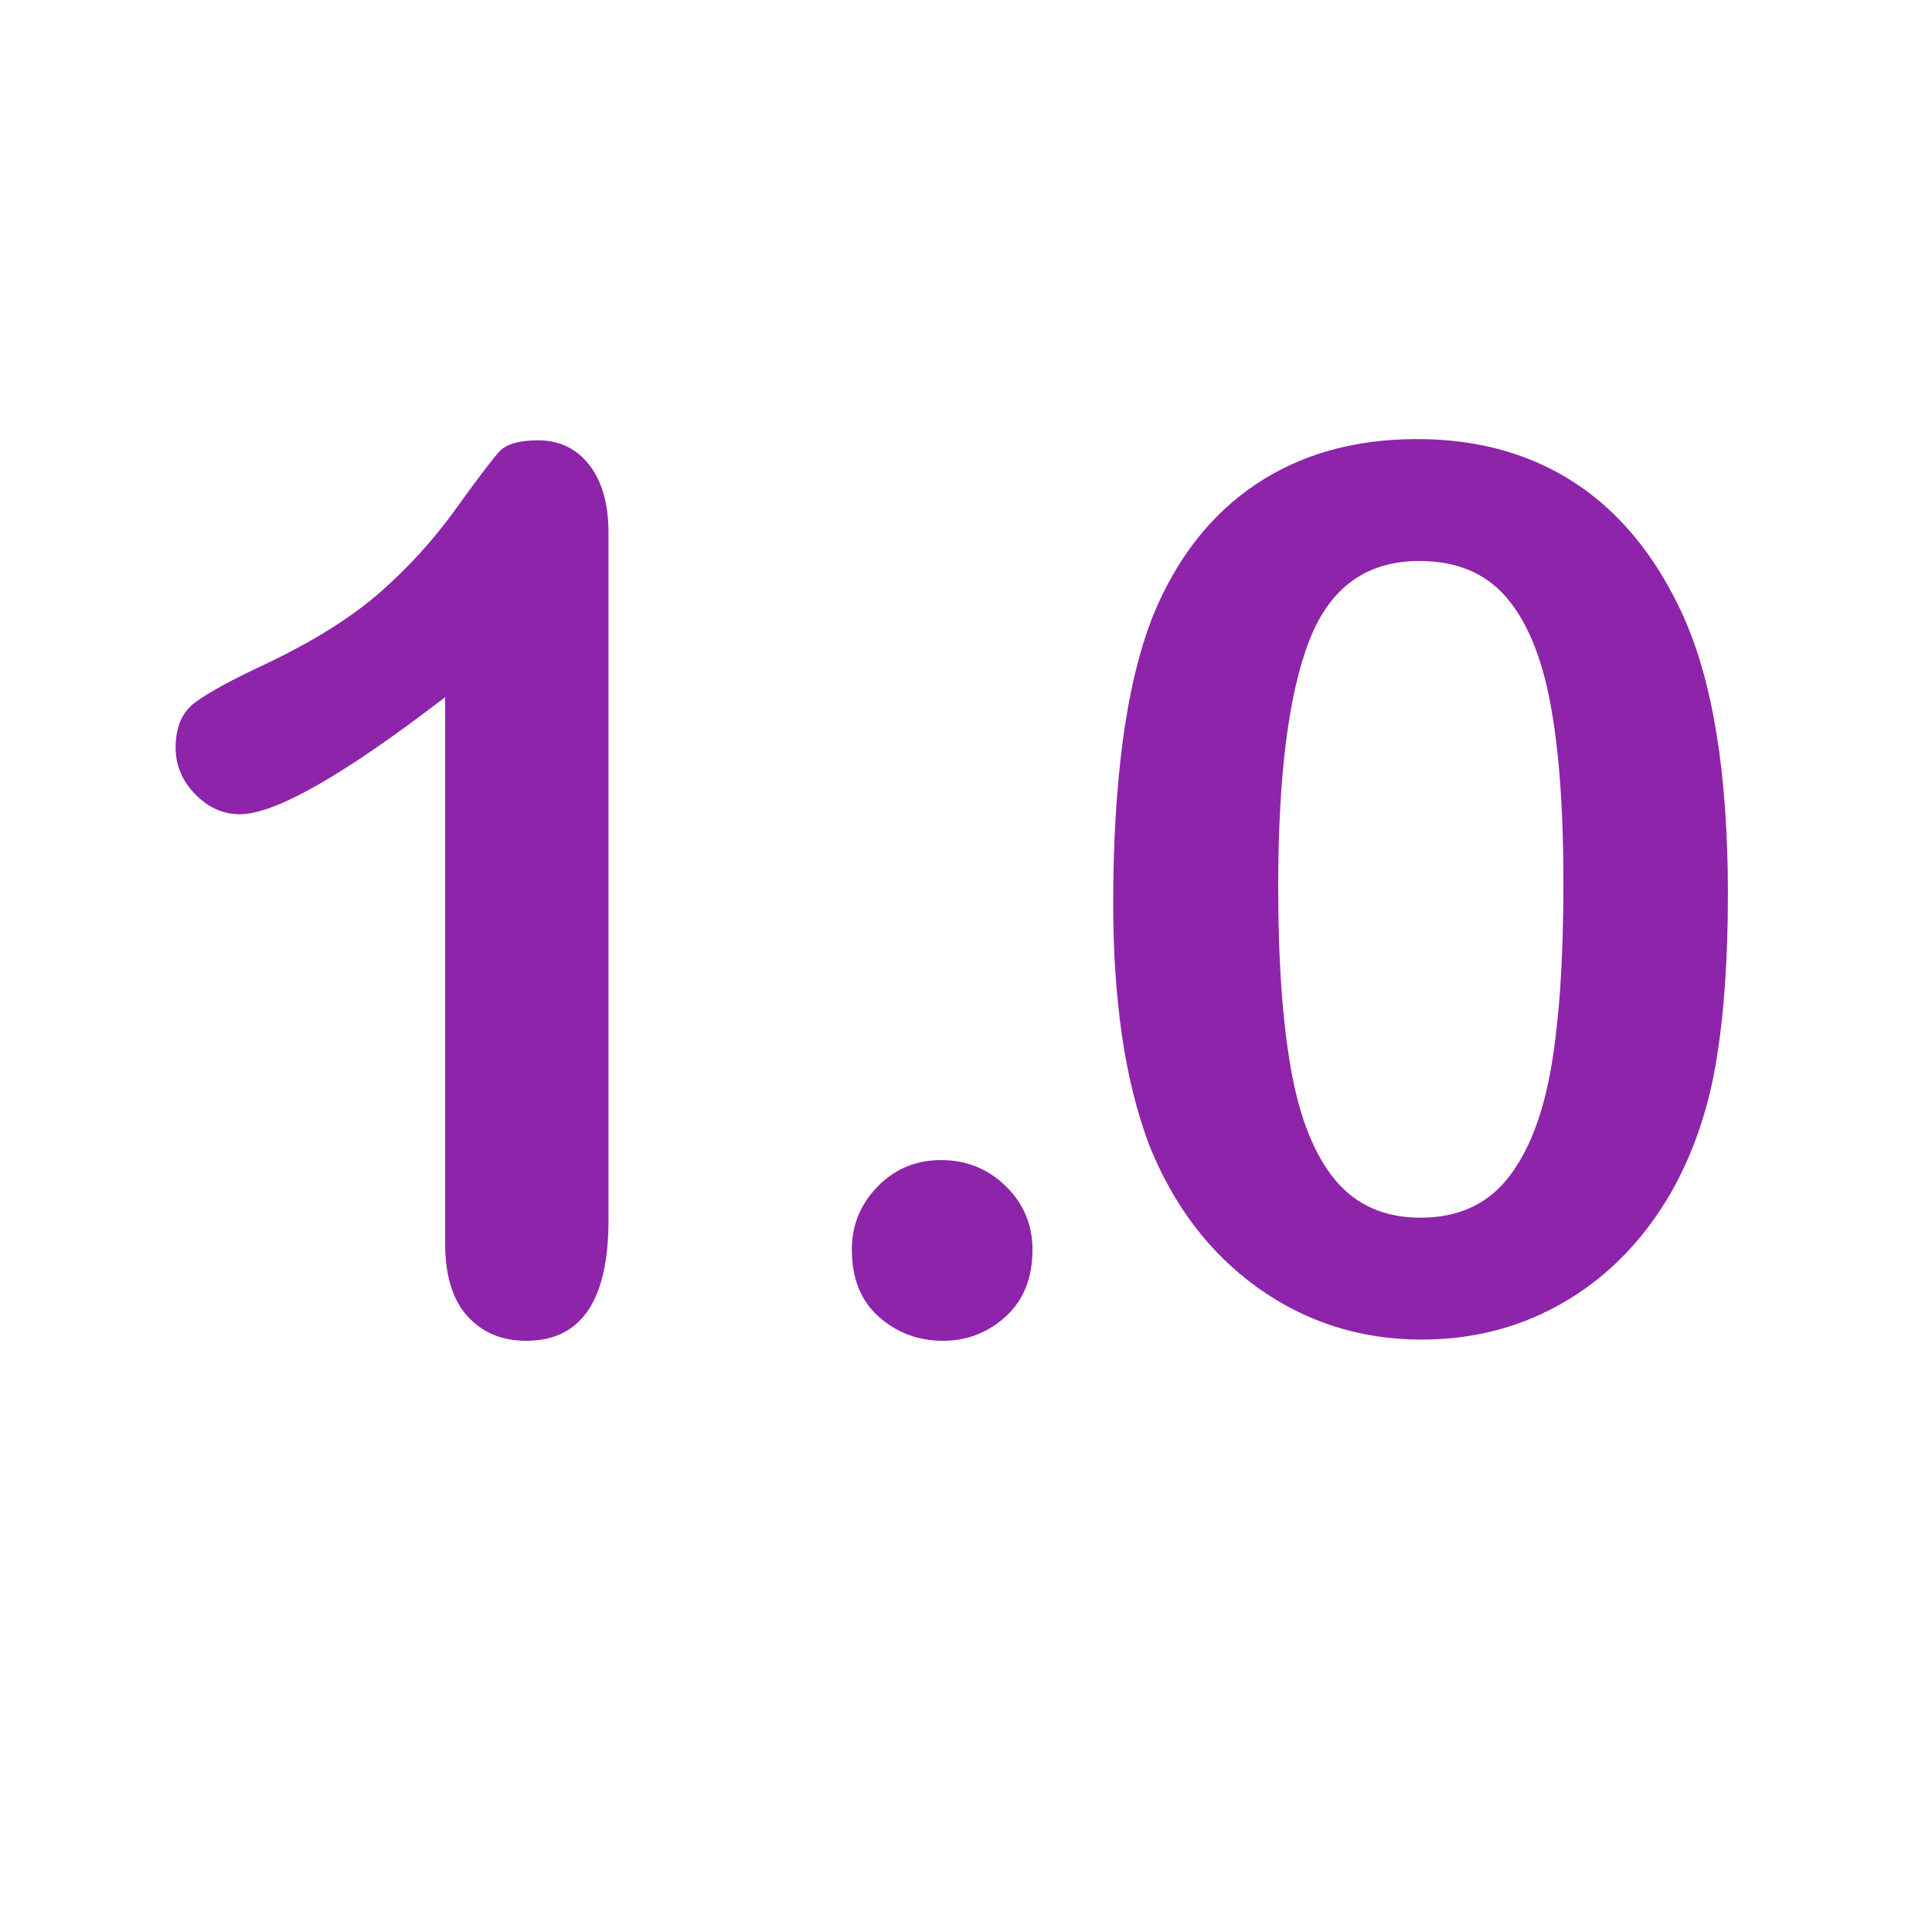
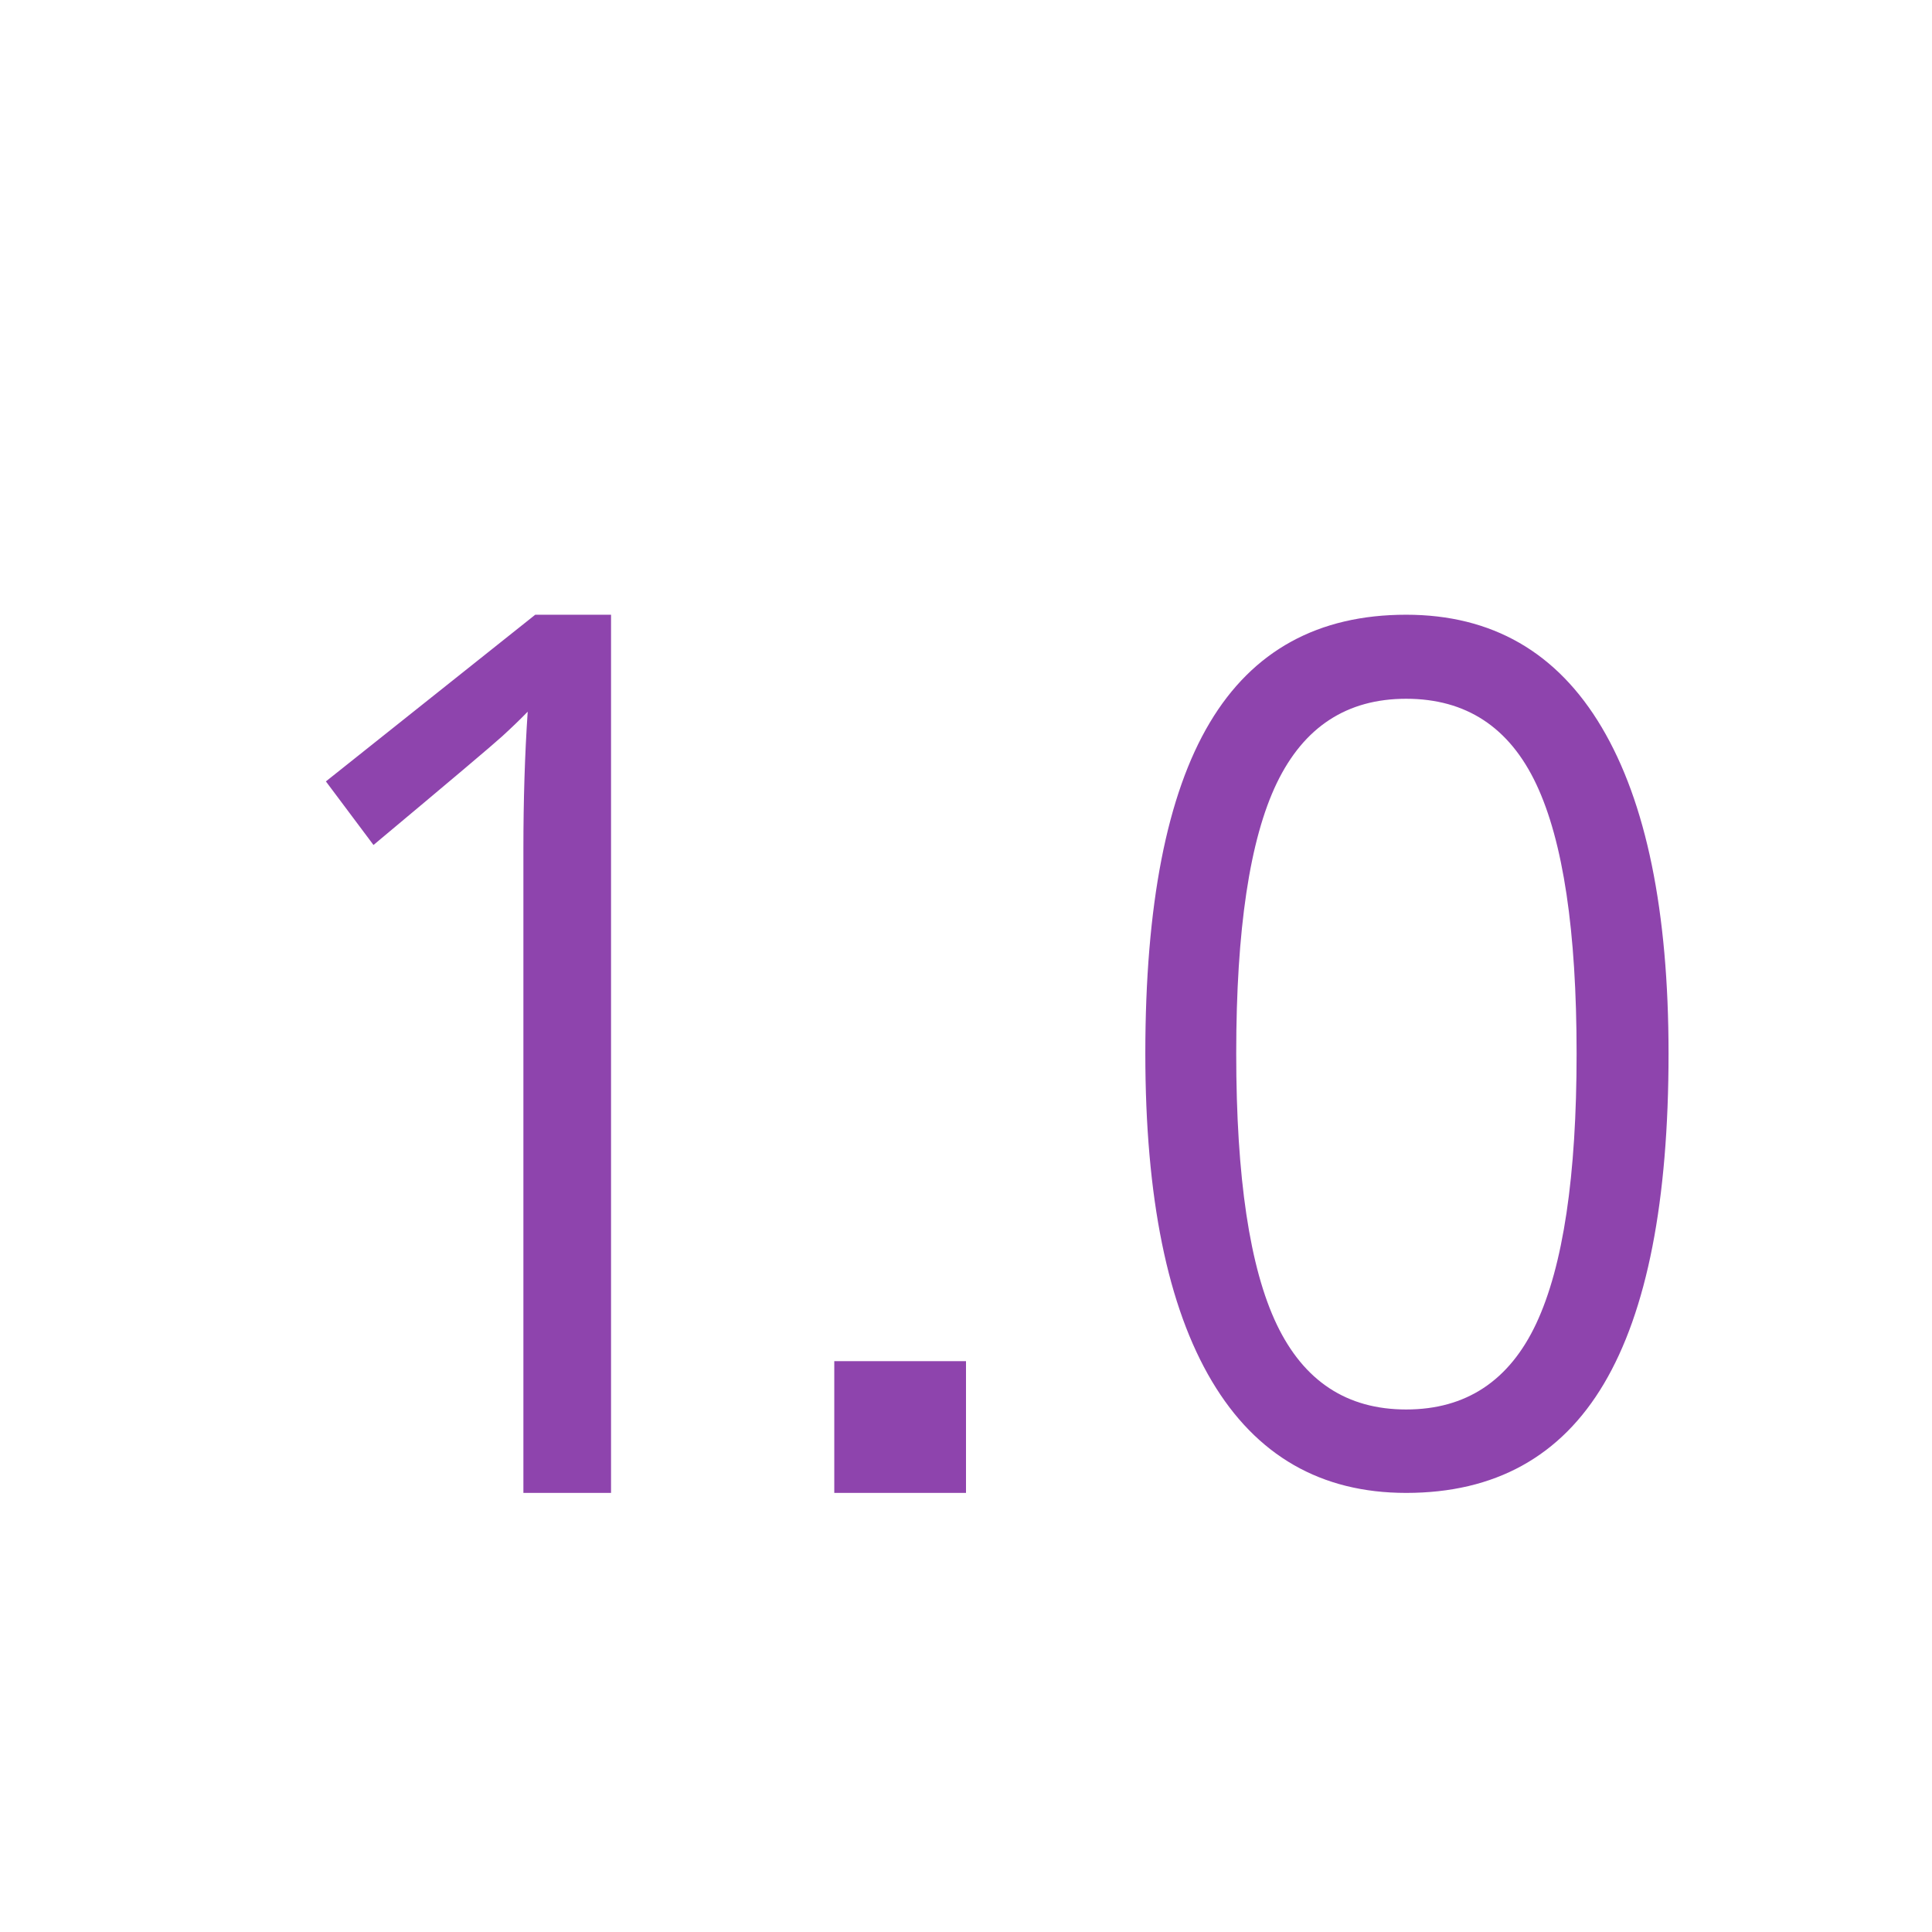
<svg xmlns="http://www.w3.org/2000/svg" width="22px" height="22px" viewBox="0 0 22 22" version="1.1">
  <defs />
  <g id="Page-1" stroke="none" stroke-width="1" fill="none" fill-rule="evenodd">
-     <g id="field-types-decimal" fill="#8E24AA">
-       <path d="M5.069,14.16 L5.069,7.939 C3.912,8.828 3.132,9.272 2.731,9.272 C2.54,9.272 2.37,9.196 2.222,9.043 C2.074,8.891 2,8.714 2,8.514 C2,8.281 2.073,8.11 2.219,8.001 C2.365,7.892 2.622,7.75 2.991,7.577 C3.543,7.317 3.984,7.044 4.314,6.757 C4.644,6.47 4.937,6.148 5.192,5.793 C5.448,5.437 5.614,5.219 5.691,5.137 C5.769,5.055 5.915,5.014 6.129,5.014 C6.37,5.014 6.564,5.107 6.71,5.294 C6.856,5.481 6.929,5.738 6.929,6.066 L6.929,13.894 C6.929,14.81 6.617,15.268 5.992,15.268 C5.714,15.268 5.491,15.174 5.322,14.987 C5.154,14.8 5.069,14.525 5.069,14.16 L5.069,14.16 Z M10.739,15.268 C10.456,15.268 10.212,15.176 10.007,14.994 C9.802,14.812 9.7,14.557 9.7,14.229 C9.7,13.951 9.798,13.711 9.994,13.511 C10.19,13.31 10.431,13.21 10.718,13.21 C11.005,13.21 11.25,13.309 11.453,13.507 C11.656,13.706 11.757,13.946 11.757,14.229 C11.757,14.552 11.656,14.806 11.453,14.991 C11.25,15.175 11.012,15.268 10.739,15.268 L10.739,15.268 Z M19.676,10.182 C19.676,10.929 19.63,11.572 19.539,12.109 C19.448,12.647 19.279,13.135 19.033,13.572 C18.723,14.11 18.322,14.525 17.83,14.816 C17.338,15.108 16.791,15.254 16.189,15.254 C15.497,15.254 14.876,15.058 14.326,14.666 C13.777,14.274 13.364,13.732 13.086,13.039 C12.944,12.661 12.841,12.243 12.775,11.785 C12.709,11.327 12.676,10.831 12.676,10.298 C12.676,9.61 12.712,8.99 12.785,8.438 C12.858,7.887 12.972,7.413 13.127,7.017 C13.396,6.36 13.786,5.86 14.299,5.516 C14.812,5.172 15.424,5 16.135,5 C16.604,5 17.03,5.076 17.413,5.229 C17.796,5.382 18.132,5.605 18.421,5.899 C18.711,6.193 18.956,6.556 19.156,6.989 C19.502,7.741 19.676,8.805 19.676,10.182 L19.676,10.182 Z M17.803,10.045 C17.803,9.211 17.752,8.528 17.652,7.998 C17.552,7.467 17.383,7.066 17.146,6.794 C16.909,6.523 16.581,6.388 16.162,6.388 C15.56,6.388 15.142,6.691 14.908,7.297 C14.673,7.903 14.555,8.837 14.555,10.1 C14.555,10.956 14.606,11.658 14.706,12.205 C14.806,12.752 14.975,13.166 15.212,13.446 C15.449,13.726 15.77,13.866 16.176,13.866 C16.595,13.866 16.923,13.72 17.16,13.429 C17.397,13.137 17.563,12.72 17.659,12.178 C17.755,11.635 17.803,10.924 17.803,10.045 L17.803,10.045 Z" id="1.0" />
+     <g id="field-types-decimal" fill="#8E44AD">
+       <path d="M6.958,17 L5.96,17 L5.96,9.666 C5.96,9.116 5.976,8.595 6.009,8.104 C5.923,8.193 5.826,8.286 5.719,8.384 C5.613,8.481 5.124,8.894 4.253,9.622 L3.711,8.898 L6.095,7 L6.958,7 L6.958,17 Z M18.264,15.757 C17.773,16.586 17.022,17 16.012,17 C15.043,17 14.305,16.576 13.8,15.728 C13.295,14.879 13.042,13.636 13.042,11.997 C13.042,10.305 13.287,9.049 13.776,8.229 C14.264,7.41 15.01,7 16.012,7 C16.989,7 17.732,7.427 18.239,8.282 C18.746,9.137 19,10.375 19,11.997 C19,13.676 18.755,14.929 18.264,15.757 Z M14.077,11.997 C14.077,13.41 14.231,14.439 14.539,15.083 C14.848,15.728 15.338,16.05 16.012,16.05 C16.694,16.05 17.188,15.723 17.494,15.07 C17.8,14.416 17.953,13.392 17.953,11.997 C17.953,10.601 17.8,9.579 17.494,8.93 C17.188,8.281 16.694,7.957 16.012,7.957 C15.338,7.957 14.848,8.277 14.539,8.917 C14.231,9.557 14.077,10.584 14.077,11.997 Z M9.5,15.5 L11,15.5 L11,17 L9.5,17 L9.5,15.5 Z" id="1.0" />
    </g>
  </g>
</svg>
